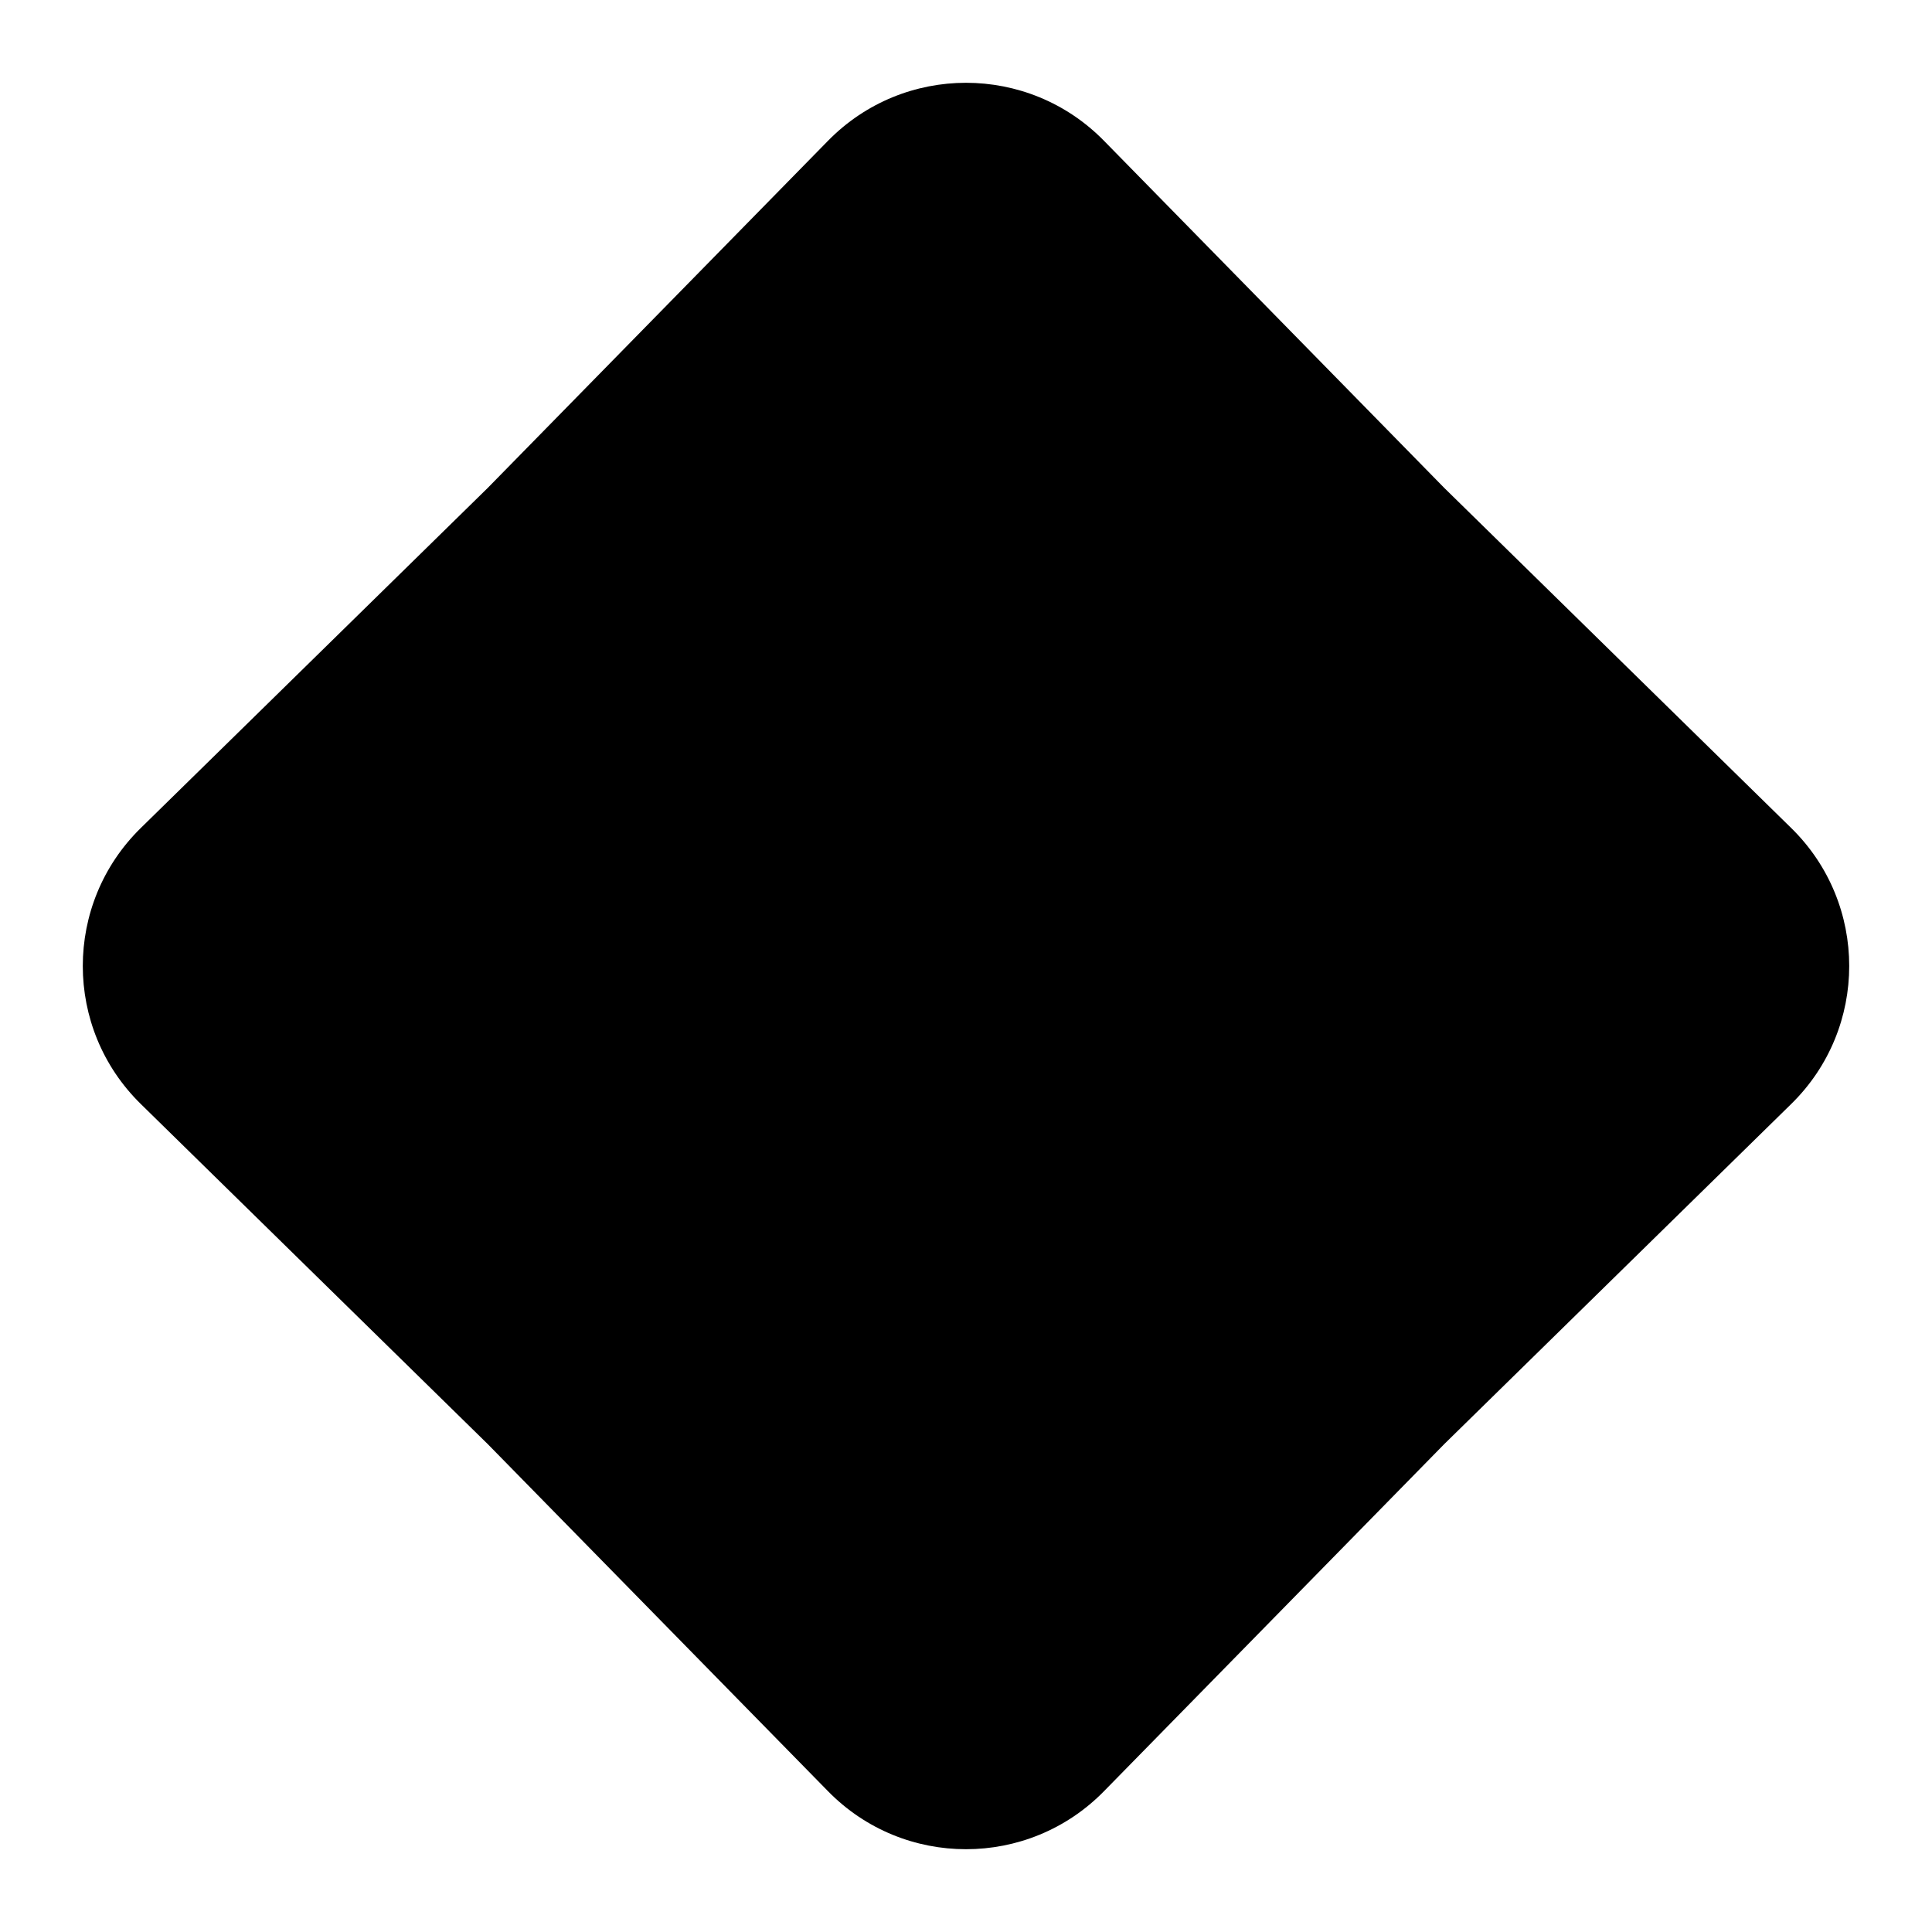
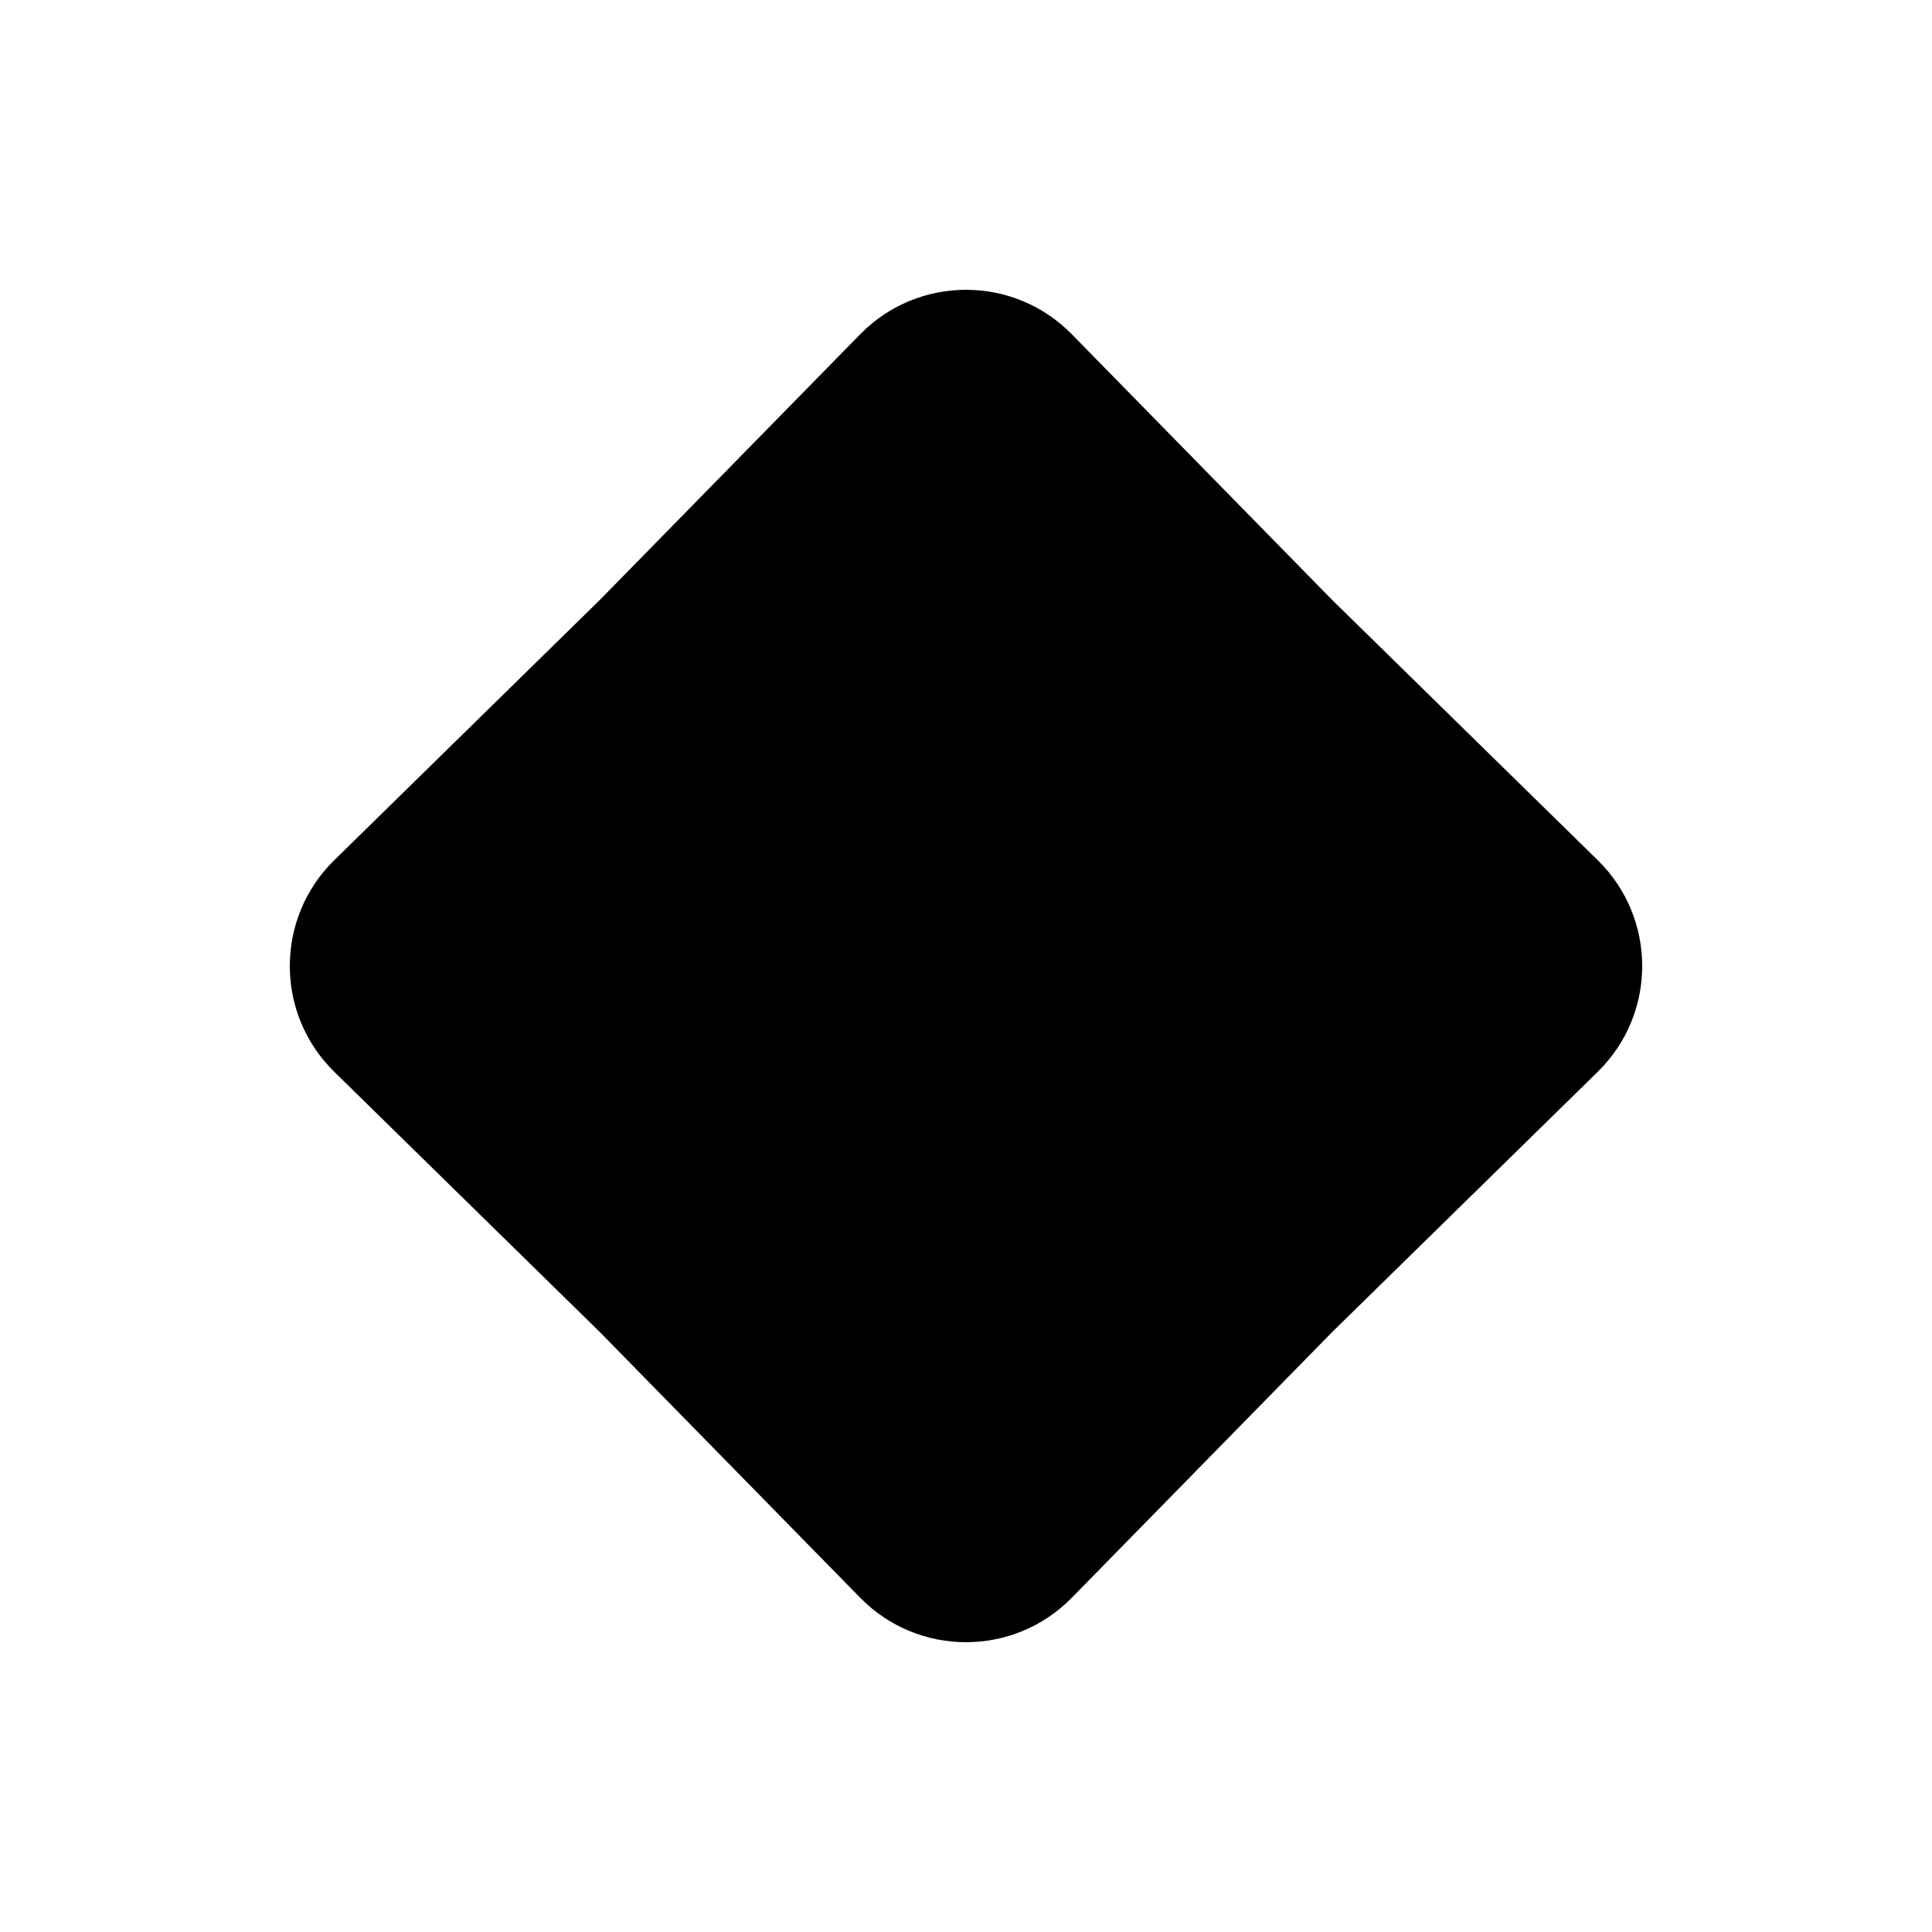
<svg xmlns="http://www.w3.org/2000/svg" width="20" height="20" viewBox="0 0 20 20" fill="none">
-   <path d="M8.572 1.457C9.356 0.657 10.644 0.657 11.428 1.457L14.95 5.05L18.543 8.572C19.343 9.356 19.343 10.644 18.543 11.428L14.95 14.95L11.428 18.543C10.644 19.343 9.356 19.343 8.572 18.543L5.05 14.95L1.457 11.428C0.657 10.644 0.657 9.356 1.457 8.572L5.05 5.05L8.572 1.457Z" fill="black" />
+   <path d="M8.906 3.459C9.507 2.847 10.493 2.847 11.094 3.459L13.79 6.21L16.541 8.906C17.153 9.507 17.153 10.493 16.541 11.094L13.79 13.79L11.094 16.541C10.493 17.153 9.507 17.153 8.906 16.541L6.21 13.79L3.459 11.094C2.847 10.493 2.847 9.507 3.459 8.906L6.21 6.21L8.906 3.459Z" fill="black" />
</svg>
